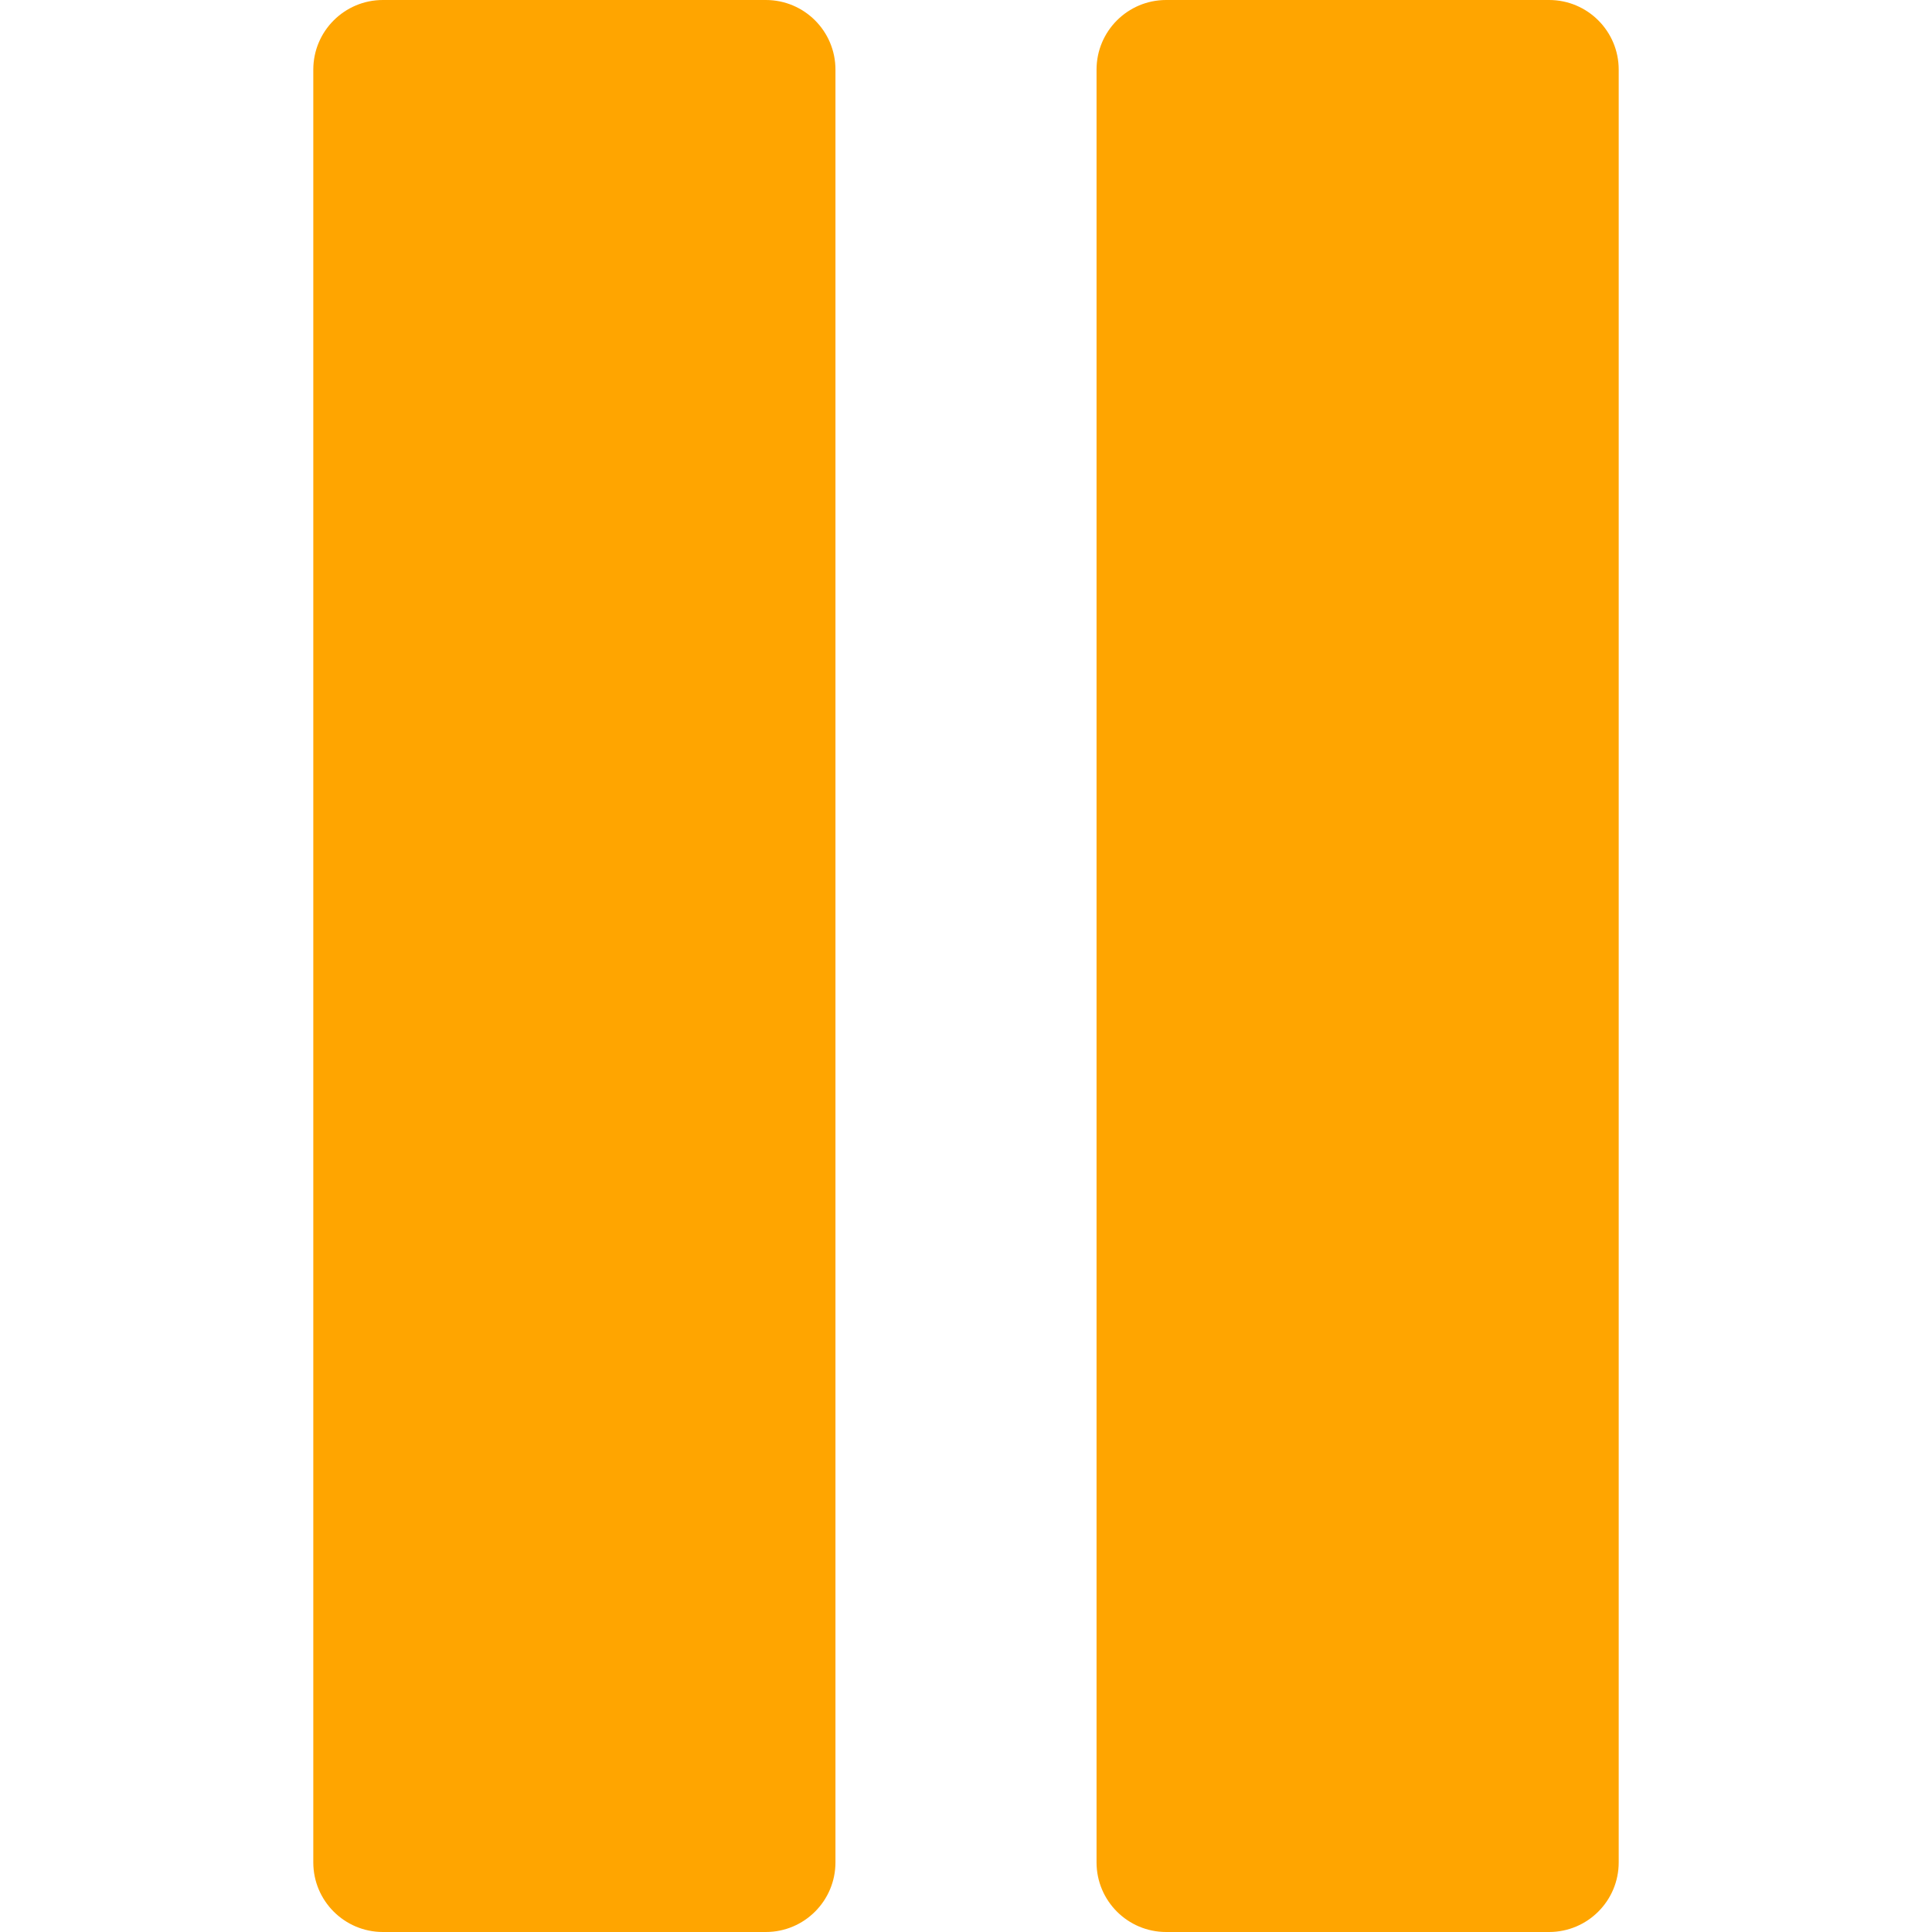
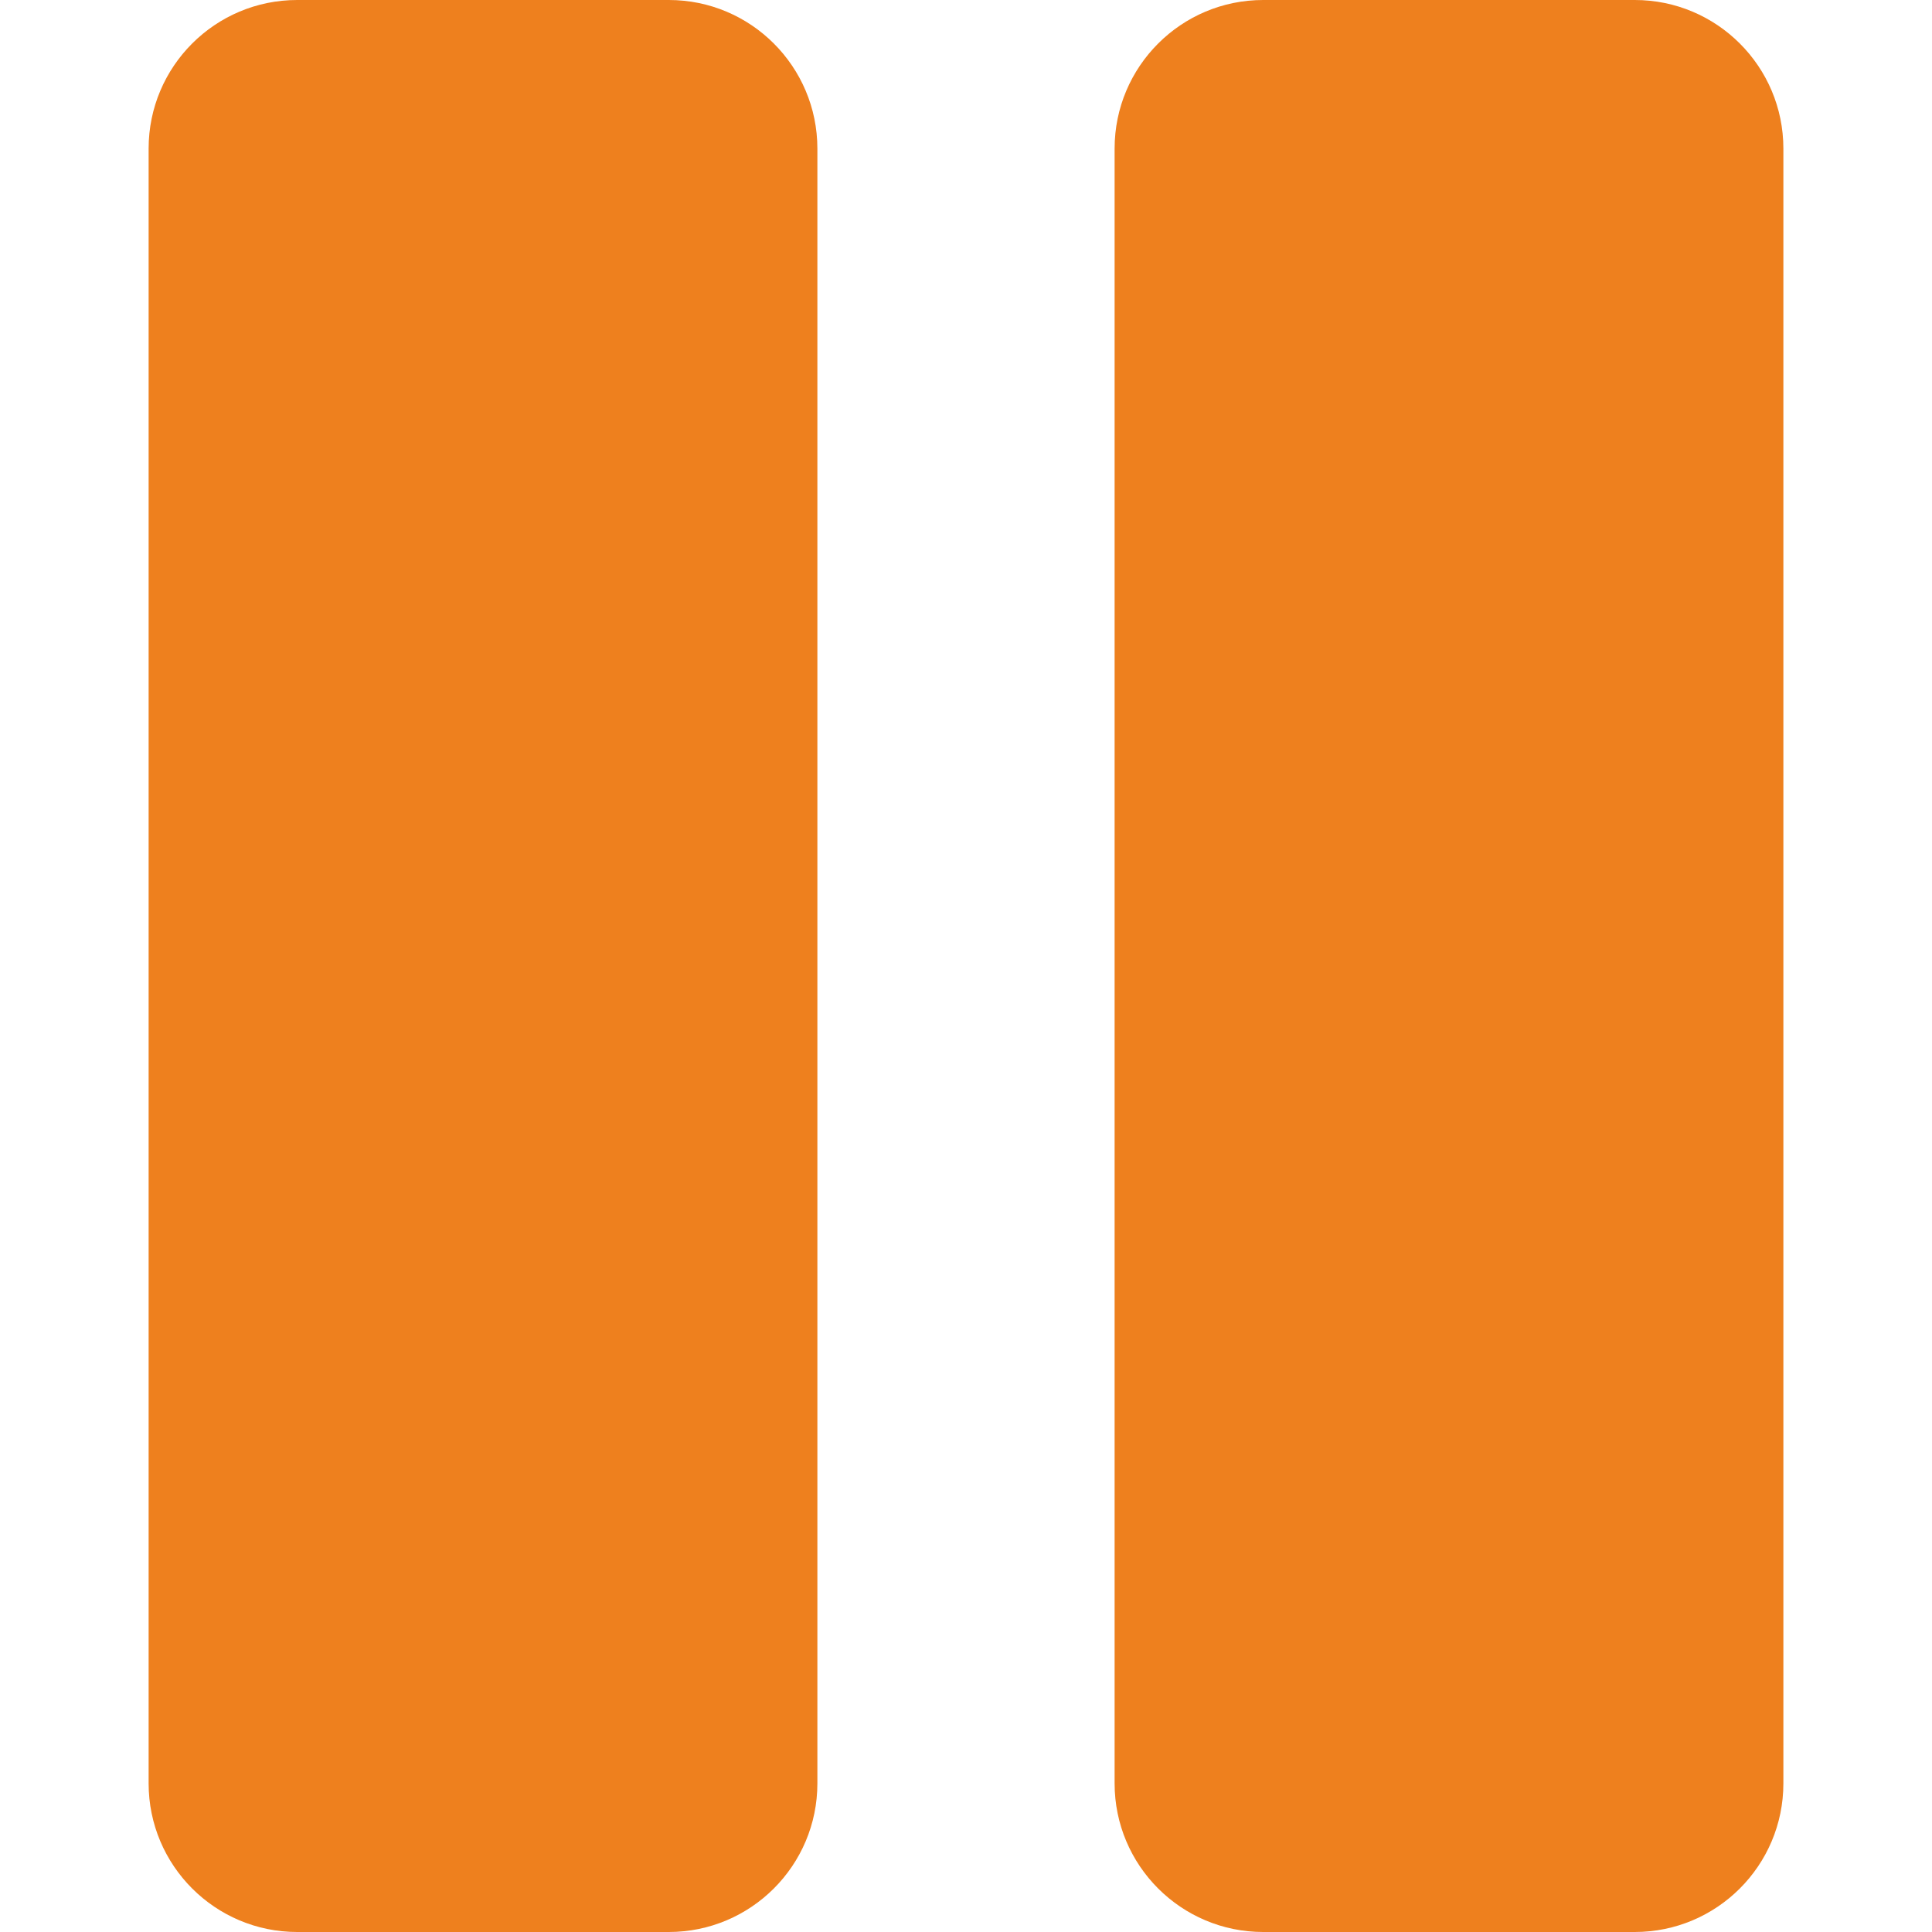
- <svg xmlns="http://www.w3.org/2000/svg" version="1.1" id="Capa_1" x="0px" y="0px" viewBox="0 0 535.578 535.578" style="enable-background:new 0 0 535.578 535.578;" xml:space="preserve" width="512px" height="512px">
-   <g>
-     <g>
-       <g>
-         <path d="M231.6,516.278c0,10.658-8.641,19.3-19.3,19.3H106.15c-10.659,0-19.3-8.641-19.3-19.3V19.3     c0-10.659,8.641-19.3,19.3-19.3h106.15c10.659,0,19.3,8.641,19.3,19.3V516.278z" fill="#ffa500" />
-         <path d="M448.728,516.278c0,10.658-8.641,19.3-19.3,19.3h-106.15c-10.659,0-19.3-8.641-19.3-19.3V19.3     c0-10.659,8.641-19.3,19.3-19.3h106.15c10.659,0,19.3,8.641,19.3,19.3V516.278z" fill="#ffa500" />
-       </g>
-     </g>
-     <g>
- 	</g>
-     <g>
- 	</g>
-     <g>
- 	</g>
-     <g>
- 	</g>
-     <g>
- 	</g>
-     <g>
- 	</g>
-     <g>
- 	</g>
-     <g>
- 	</g>
-     <g>
- 	</g>
-     <g>
- 	</g>
-     <g>
- 	</g>
-     <g>
- 	</g>
-     <g>
- 	</g>
-     <g>
- 	</g>
-     <g>
- 	</g>
+ <svg xmlns="http://www.w3.org/2000/svg" version="1.1" id="Capa_1" x="0px" y="0px" viewBox="0 0 232.679 232.679" style="enable-background:new 0 0 232.679 232.679;" xml:space="preserve" width="512px" height="512px">
+   <g id="Pause">
+     <path style="fill-rule:evenodd;clip-rule:evenodd;" d="M80.543,0H35.797c-9.885,0-17.898,8.014-17.898,17.898v196.883   c0,9.885,8.013,17.898,17.898,17.898h44.746c9.885,0,17.898-8.013,17.898-17.898V17.898C98.44,8.014,90.427,0,80.543,0z M196.882,0   h-44.746c-9.886,0-17.899,8.014-17.899,17.898v196.883c0,9.885,8.013,17.898,17.899,17.898h44.746   c9.885,0,17.898-8.013,17.898-17.898V17.898C214.781,8.014,206.767,0,196.882,0z" fill="#ee801e" />
  </g>
  <g>
</g>
  <g>
</g>
  <g>
</g>
  <g>
</g>
  <g>
</g>
  <g>
</g>
  <g>
</g>
  <g>
</g>
  <g>
</g>
  <g>
</g>
  <g>
</g>
  <g>
</g>
  <g>
</g>
  <g>
</g>
  <g>
</g>
</svg>
